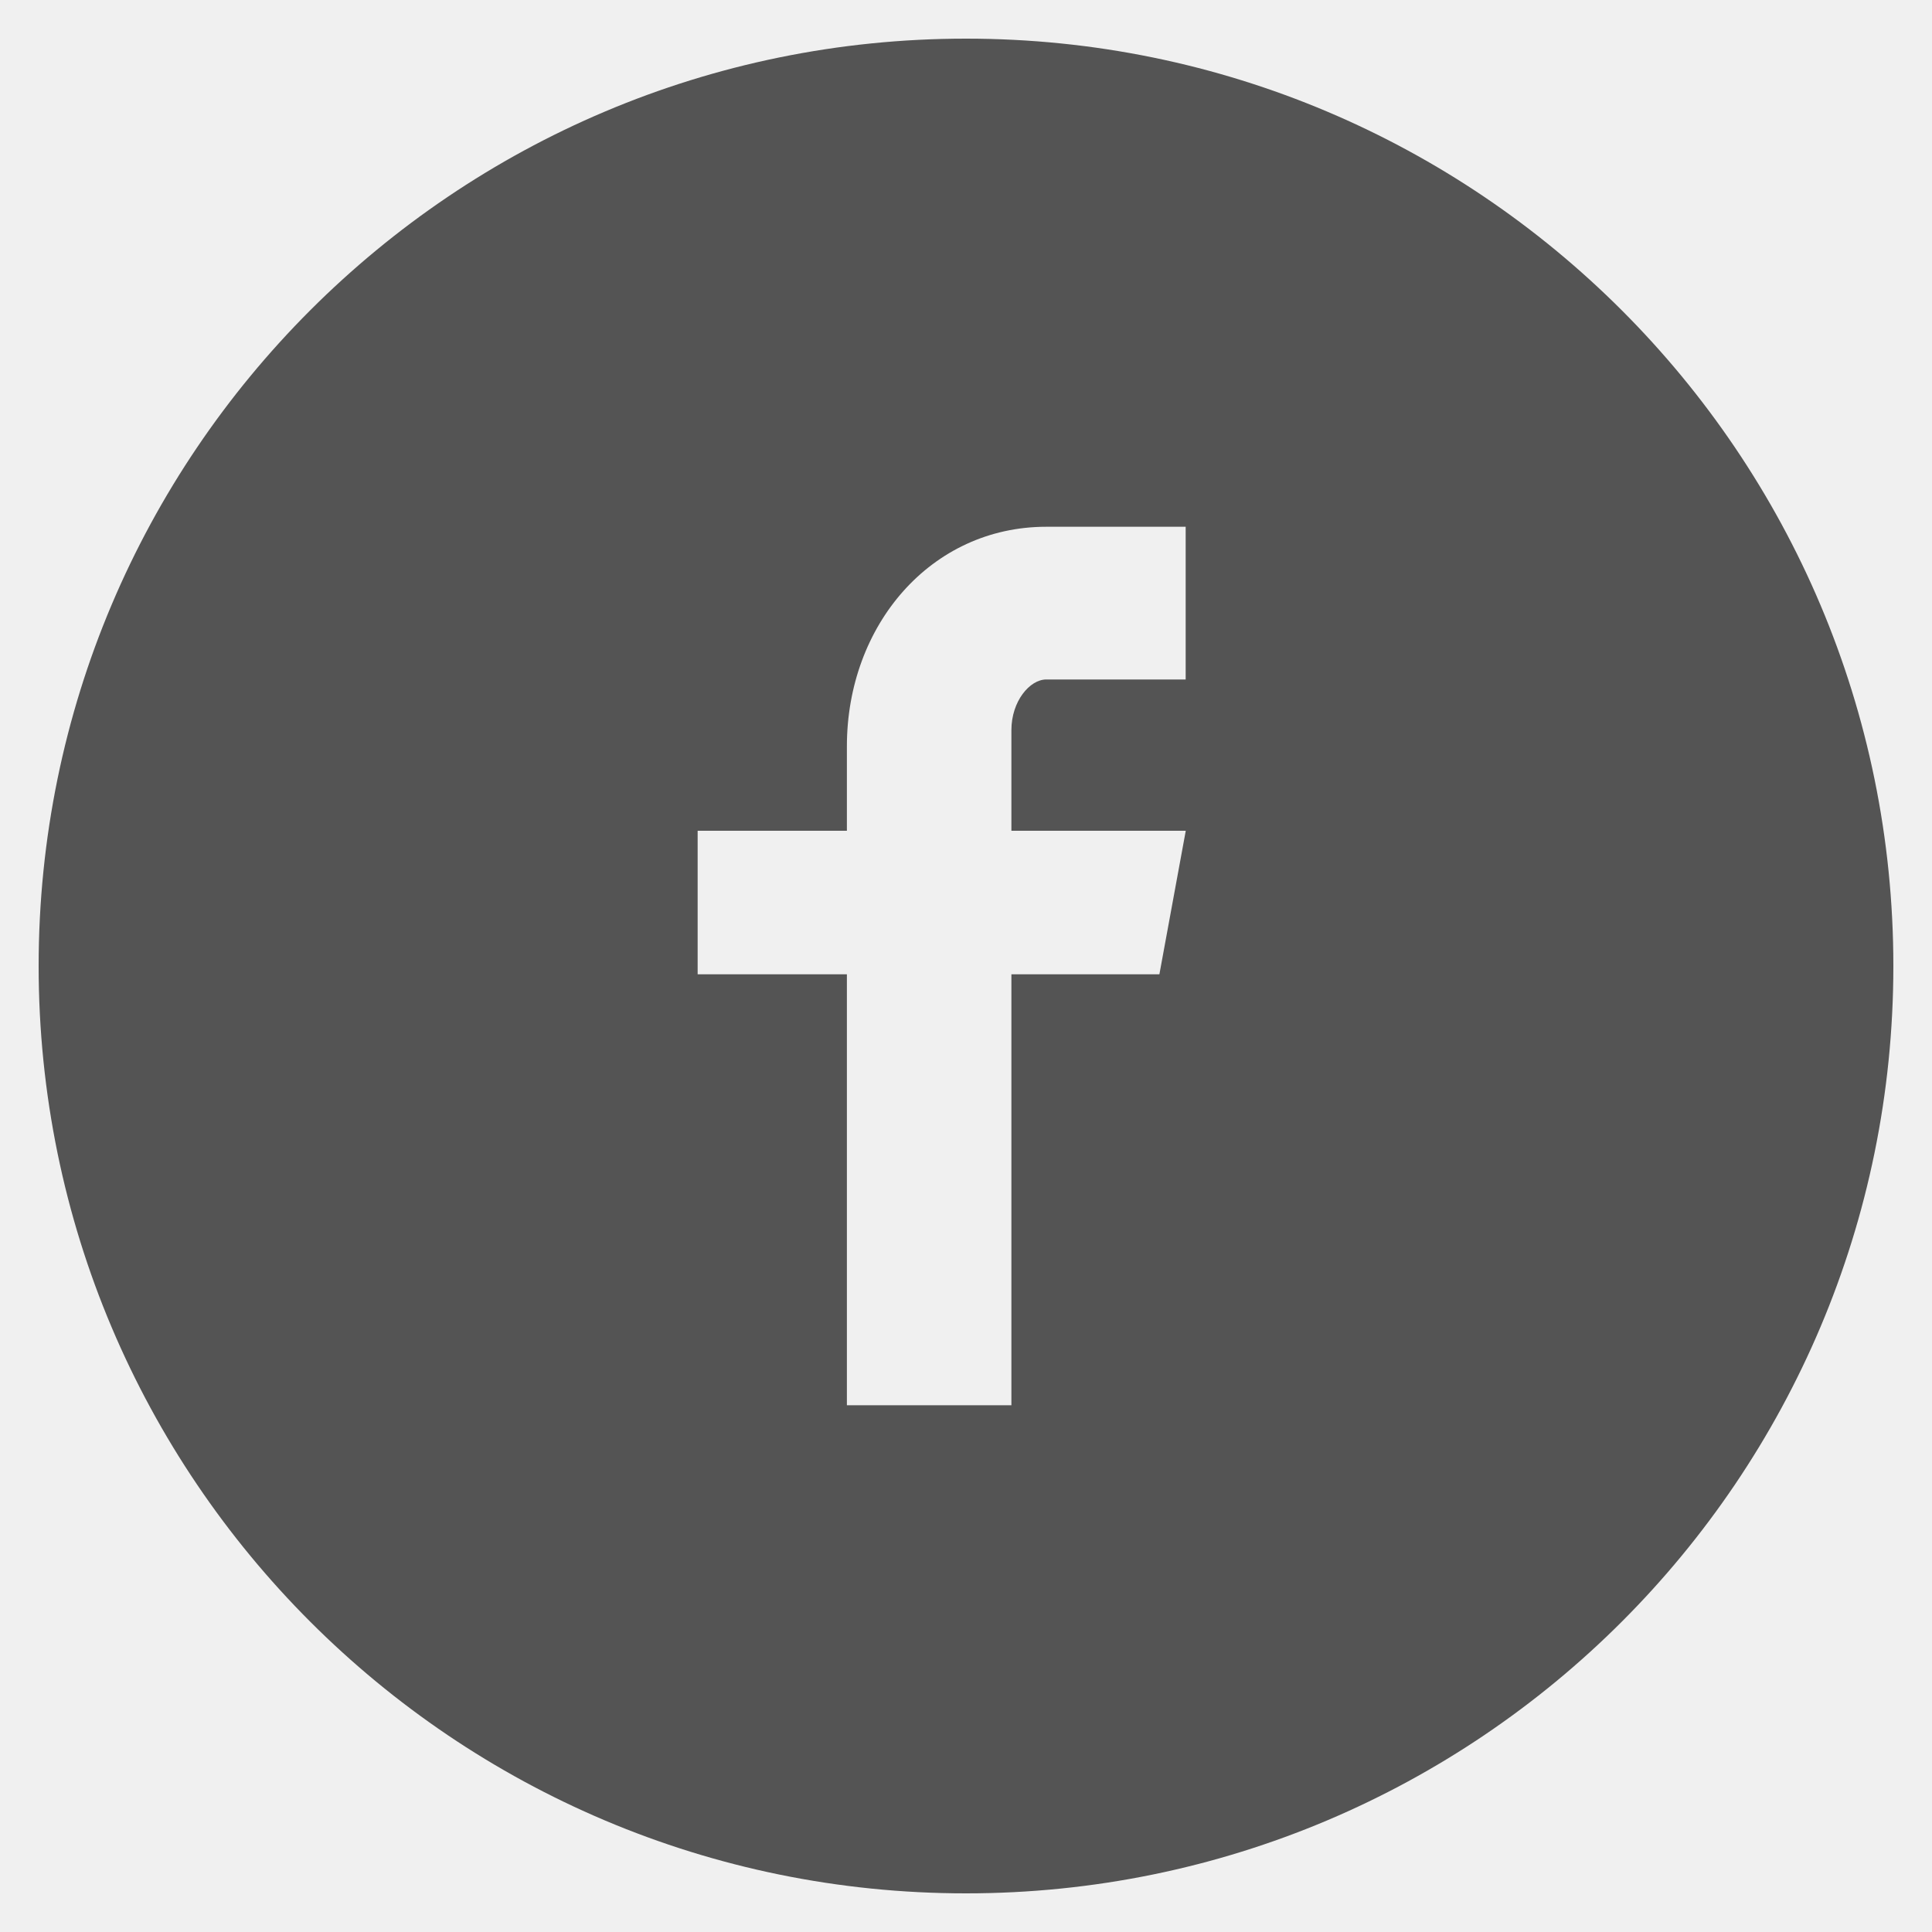
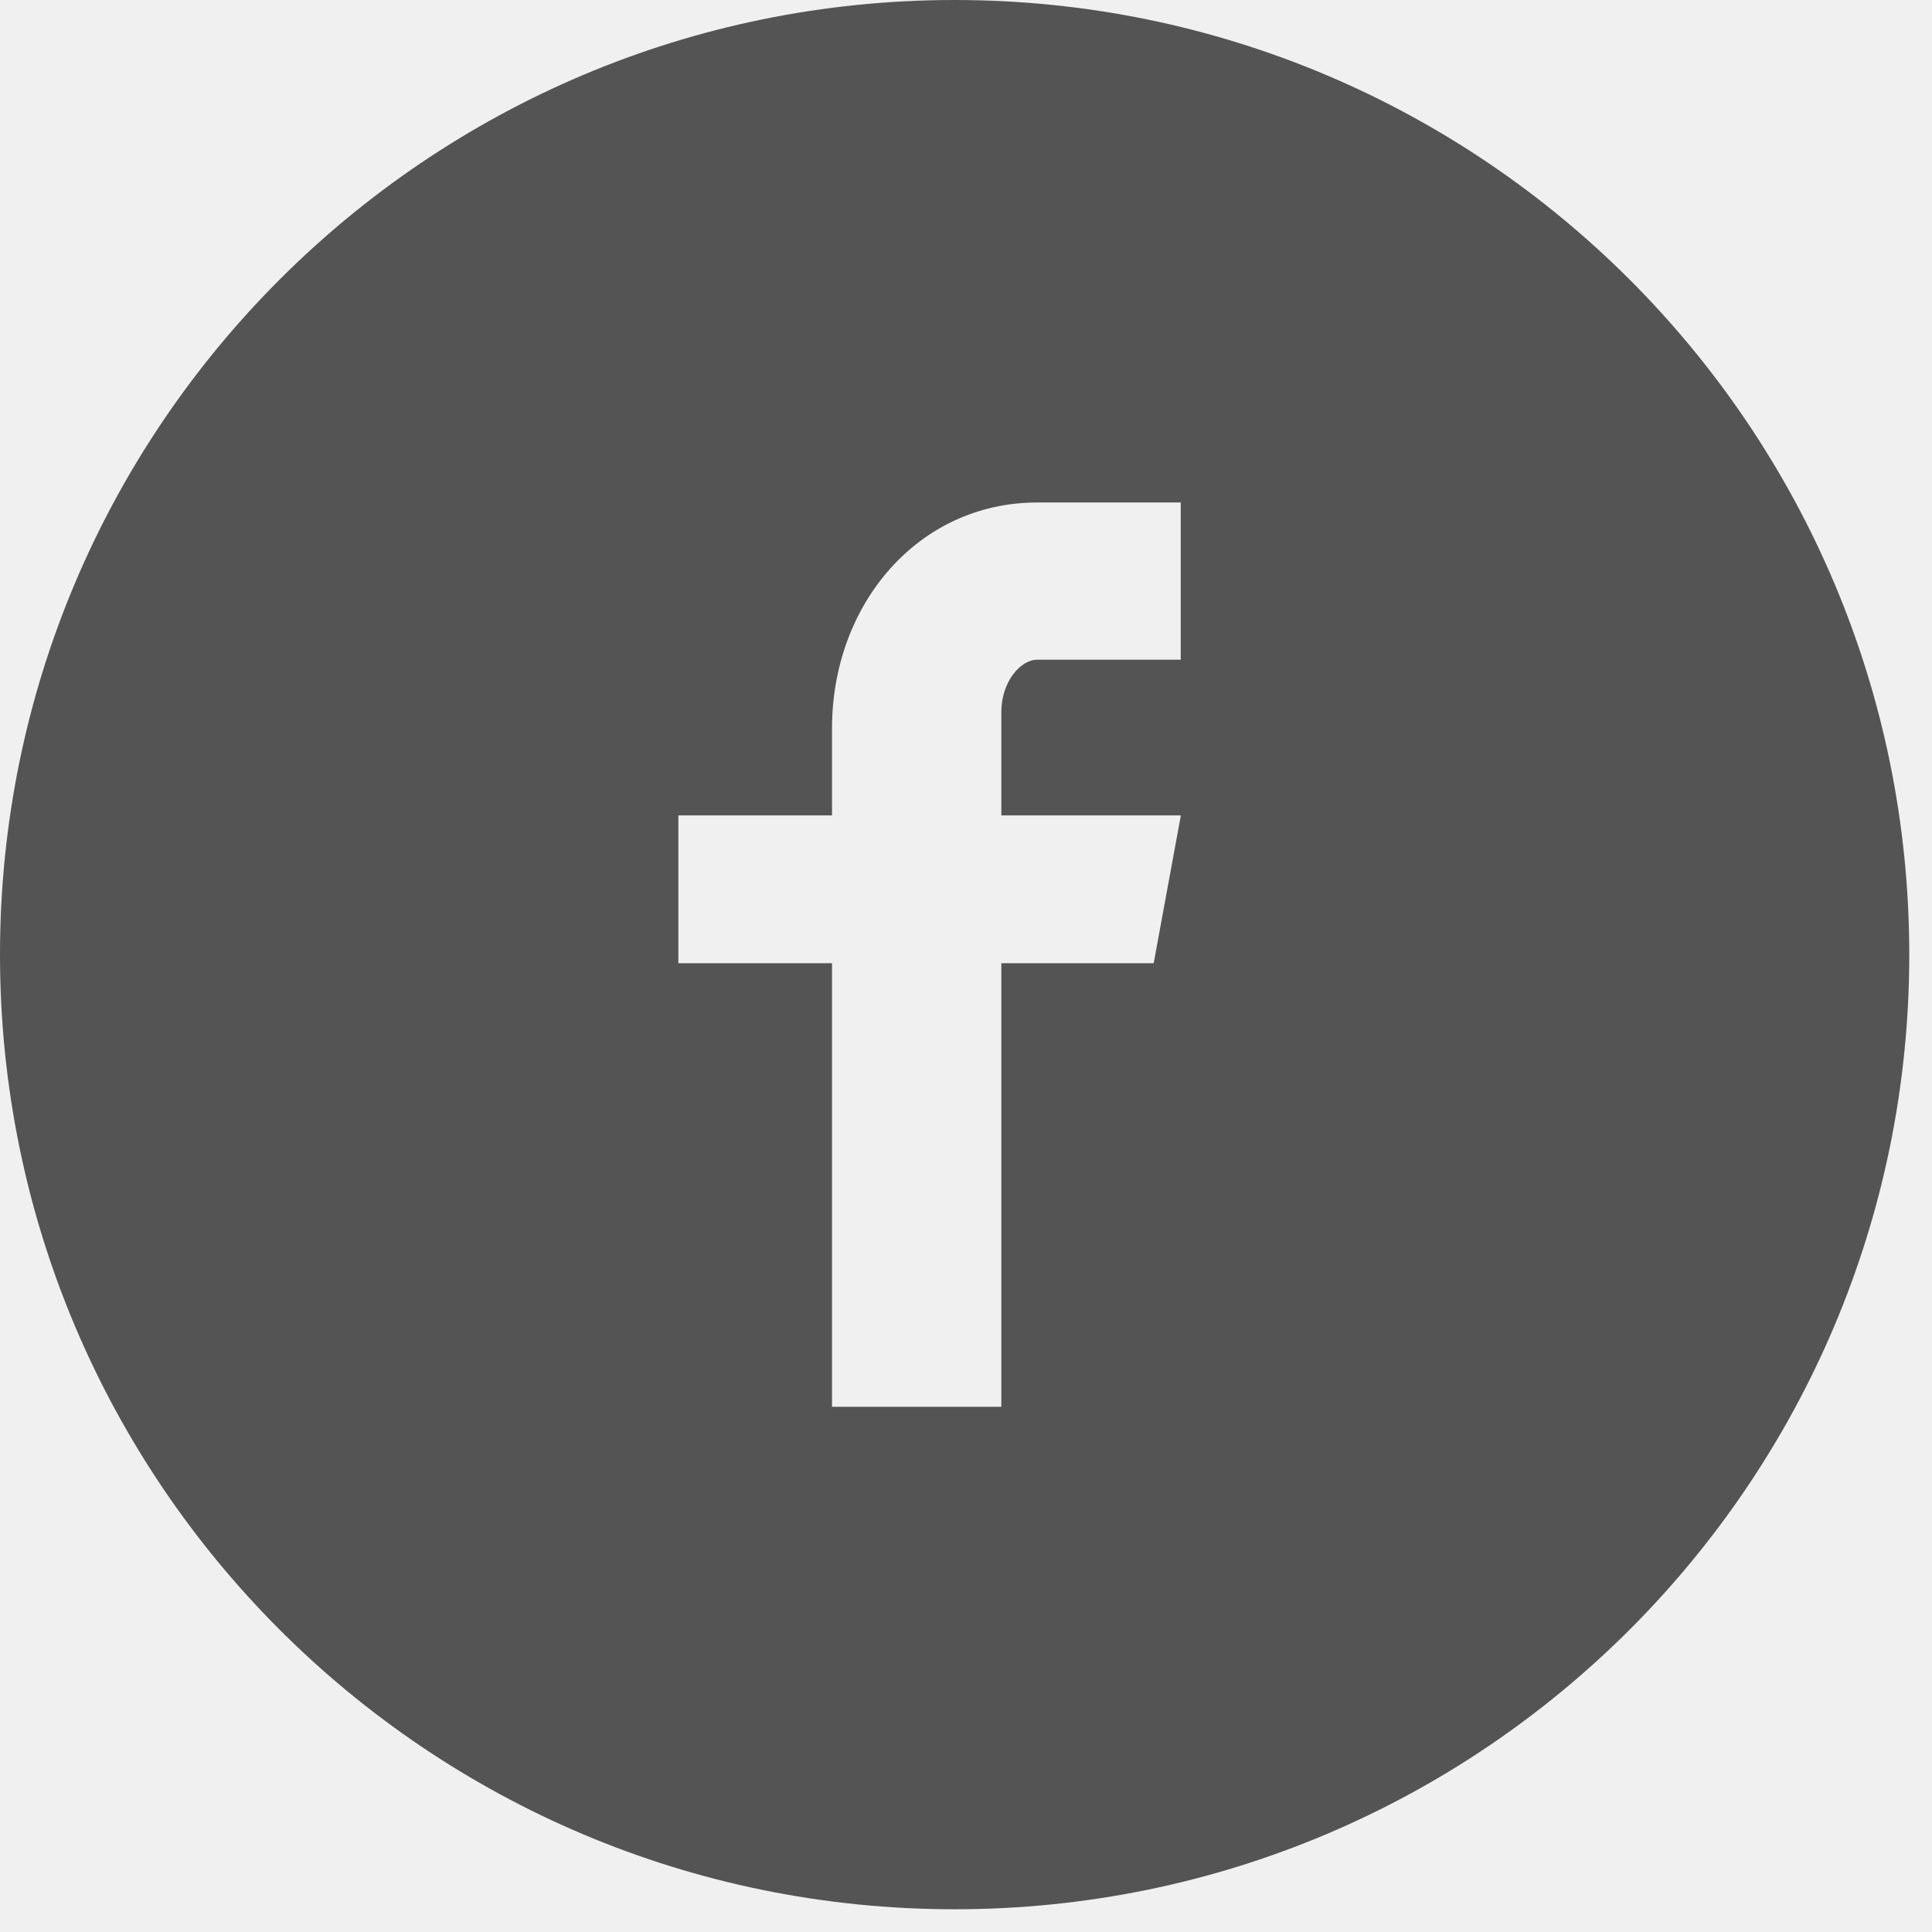
- <svg xmlns="http://www.w3.org/2000/svg" width="20" height="20" viewBox="0 0 20 20" fill="none">
-   <g clip-path="url(#clip0_34_6)">
-     <path d="M10 0.4C4.698 0.4 0.4 4.698 0.4 10C0.4 15.302 4.698 19.6 10 19.6C15.302 19.6 19.6 15.302 19.6 10C19.6 4.698 15.302 0.4 10 0.4ZM12.274 7.034H10.831C10.66 7.034 10.47 7.259 10.47 7.558V8.6H12.275L12.002 10.086H10.47V14.547H8.767V10.086H7.222V8.6H8.767V7.726C8.767 6.472 9.637 5.453 10.831 5.453H12.274V7.034V7.034Z" fill="#545454" />
-   </g>
-   <defs>
-     <clipPath id="clip0_34_6">
-       <rect width="20" height="20" fill="white" />
-     </clipPath>
-   </defs>
+ <svg xmlns="http://www.w3.org/2000/svg" width="34" height="34" viewBox="0 0 34 34" fill="none">
+   <path d="M16.8 0C7.521 0 0 7.521 0 16.8C0 26.078 7.521 33.6 16.8 33.6C26.078 33.6 33.6 26.078 33.6 16.8C33.6 7.521 26.078 0 16.8 0ZM20.779 11.61H18.254C17.955 11.61 17.622 12.003 17.622 12.527V14.35H20.781L20.303 16.951H17.622V24.757H14.642V16.951H11.938V14.35H14.642V12.82C14.642 10.626 16.165 8.843 18.254 8.843H20.779V11.61V11.61Z" fill="#545454" />
</svg>
